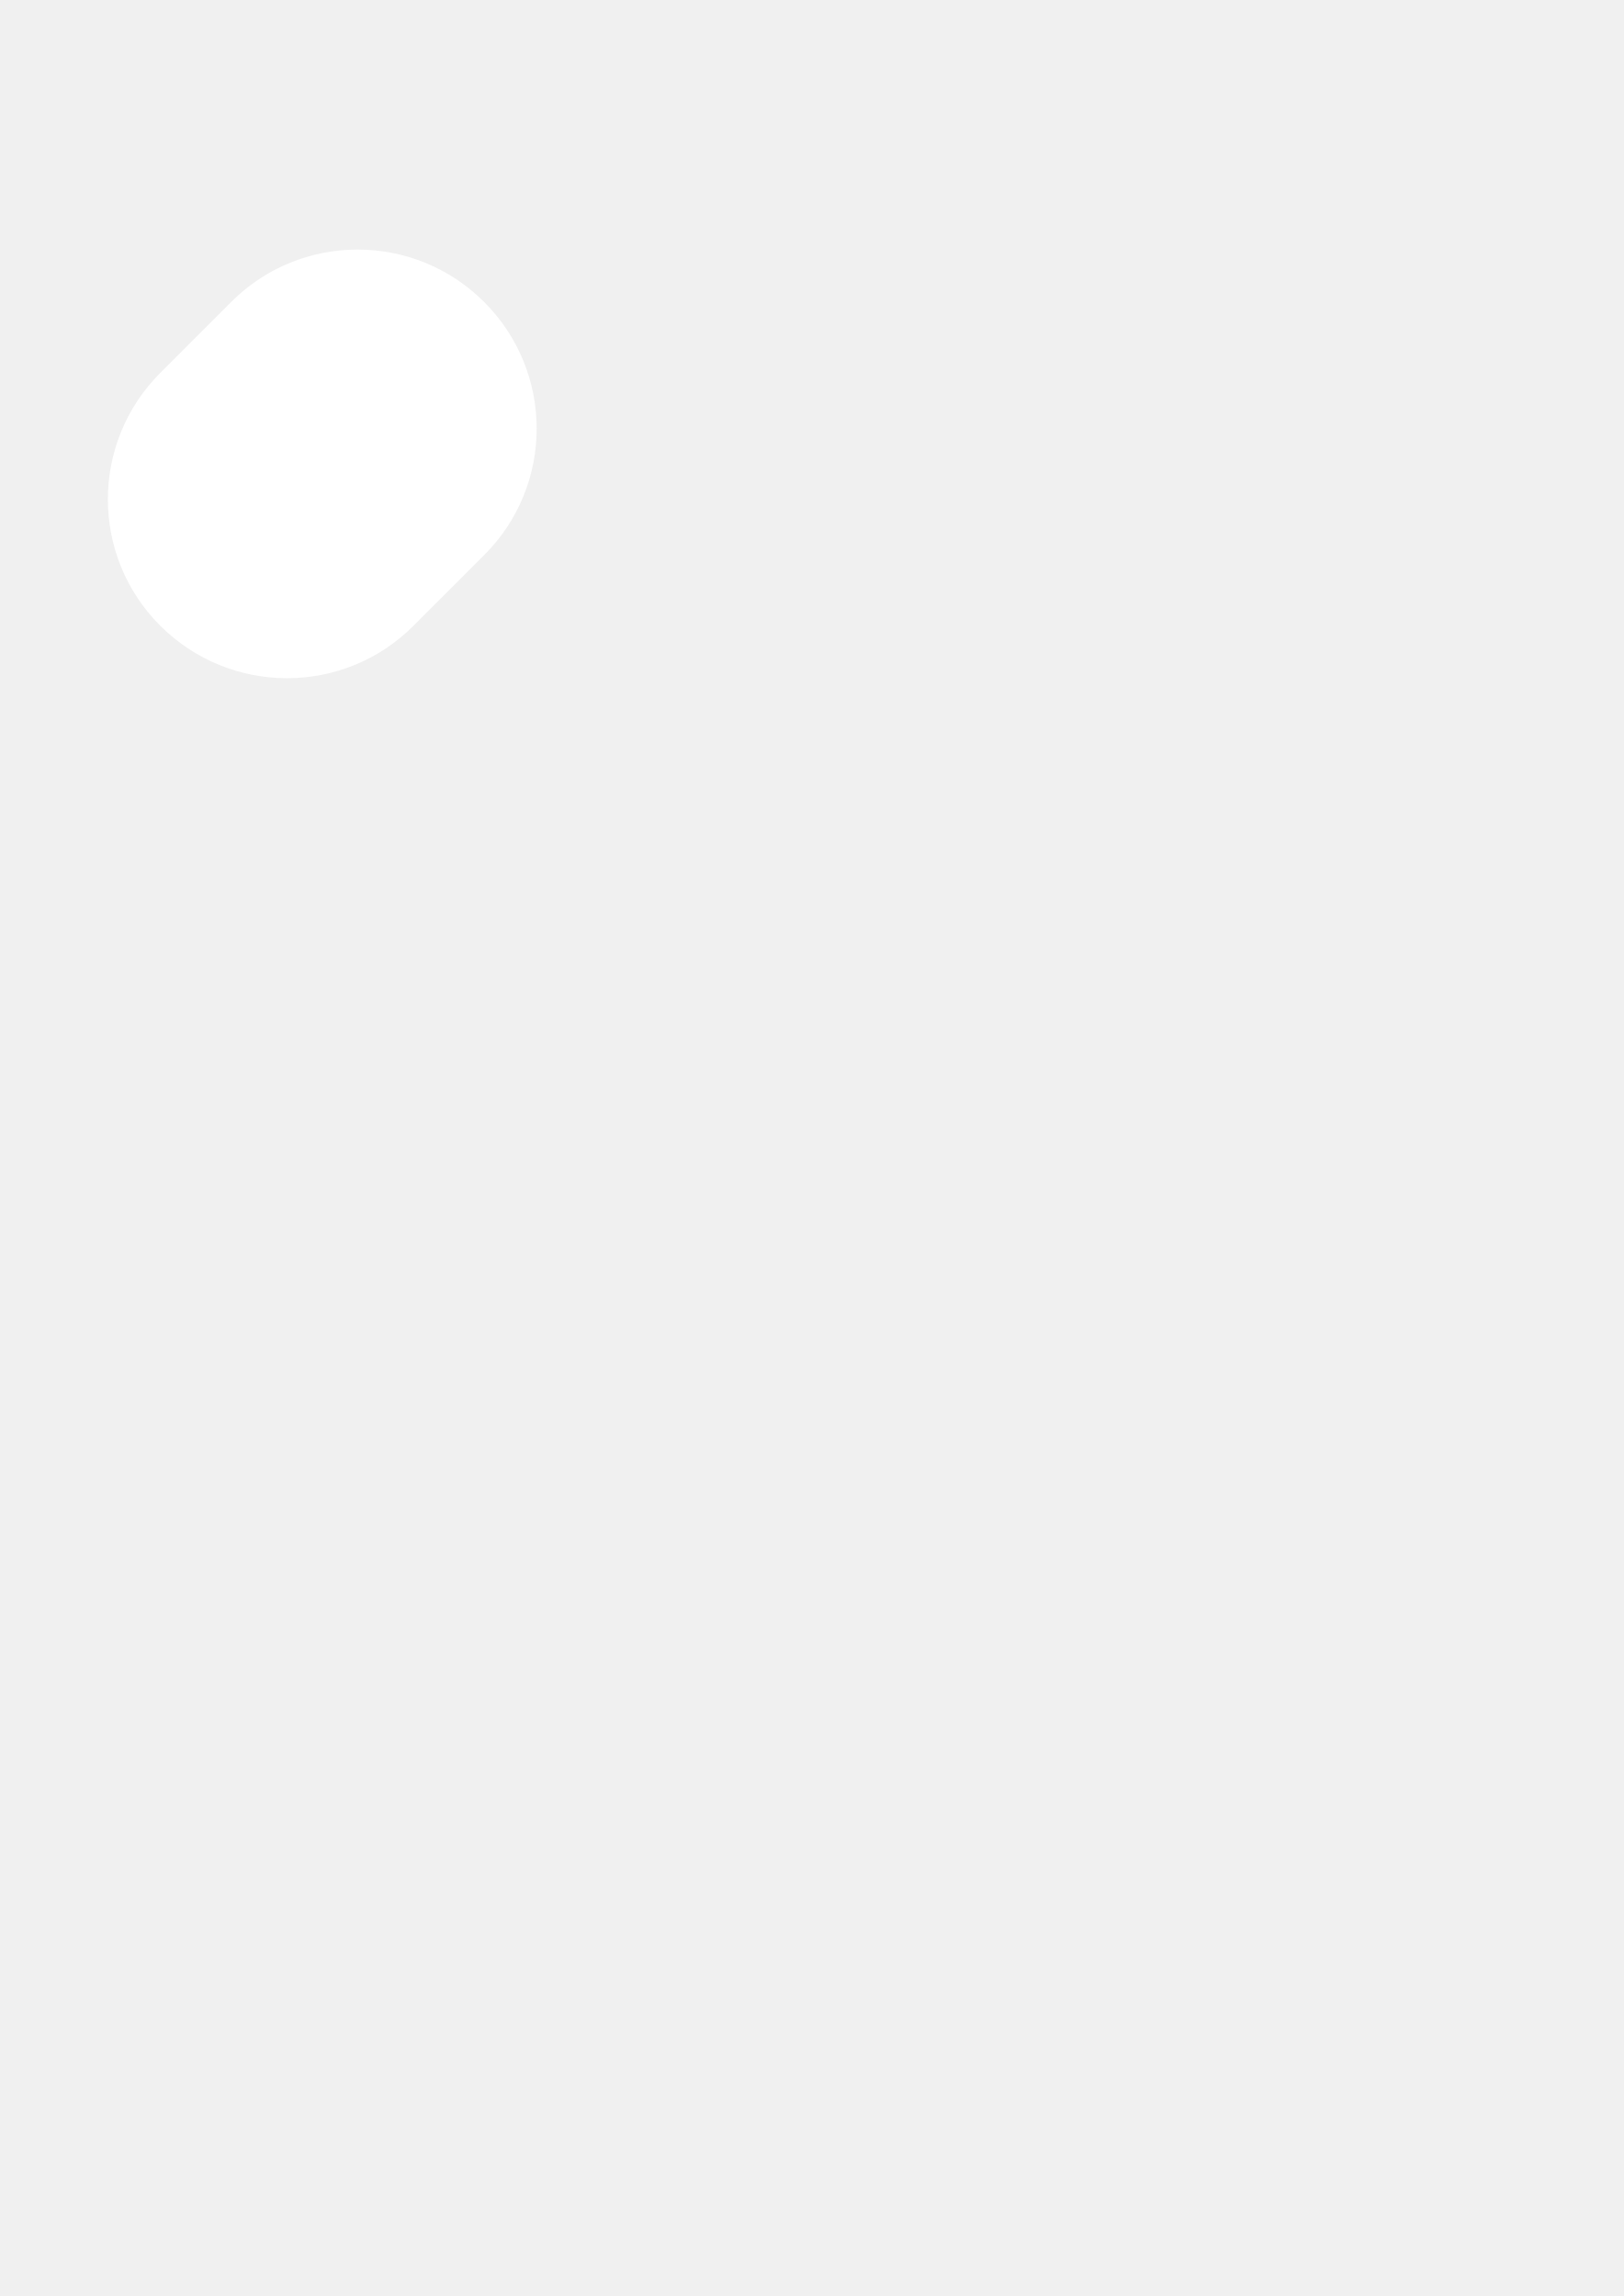
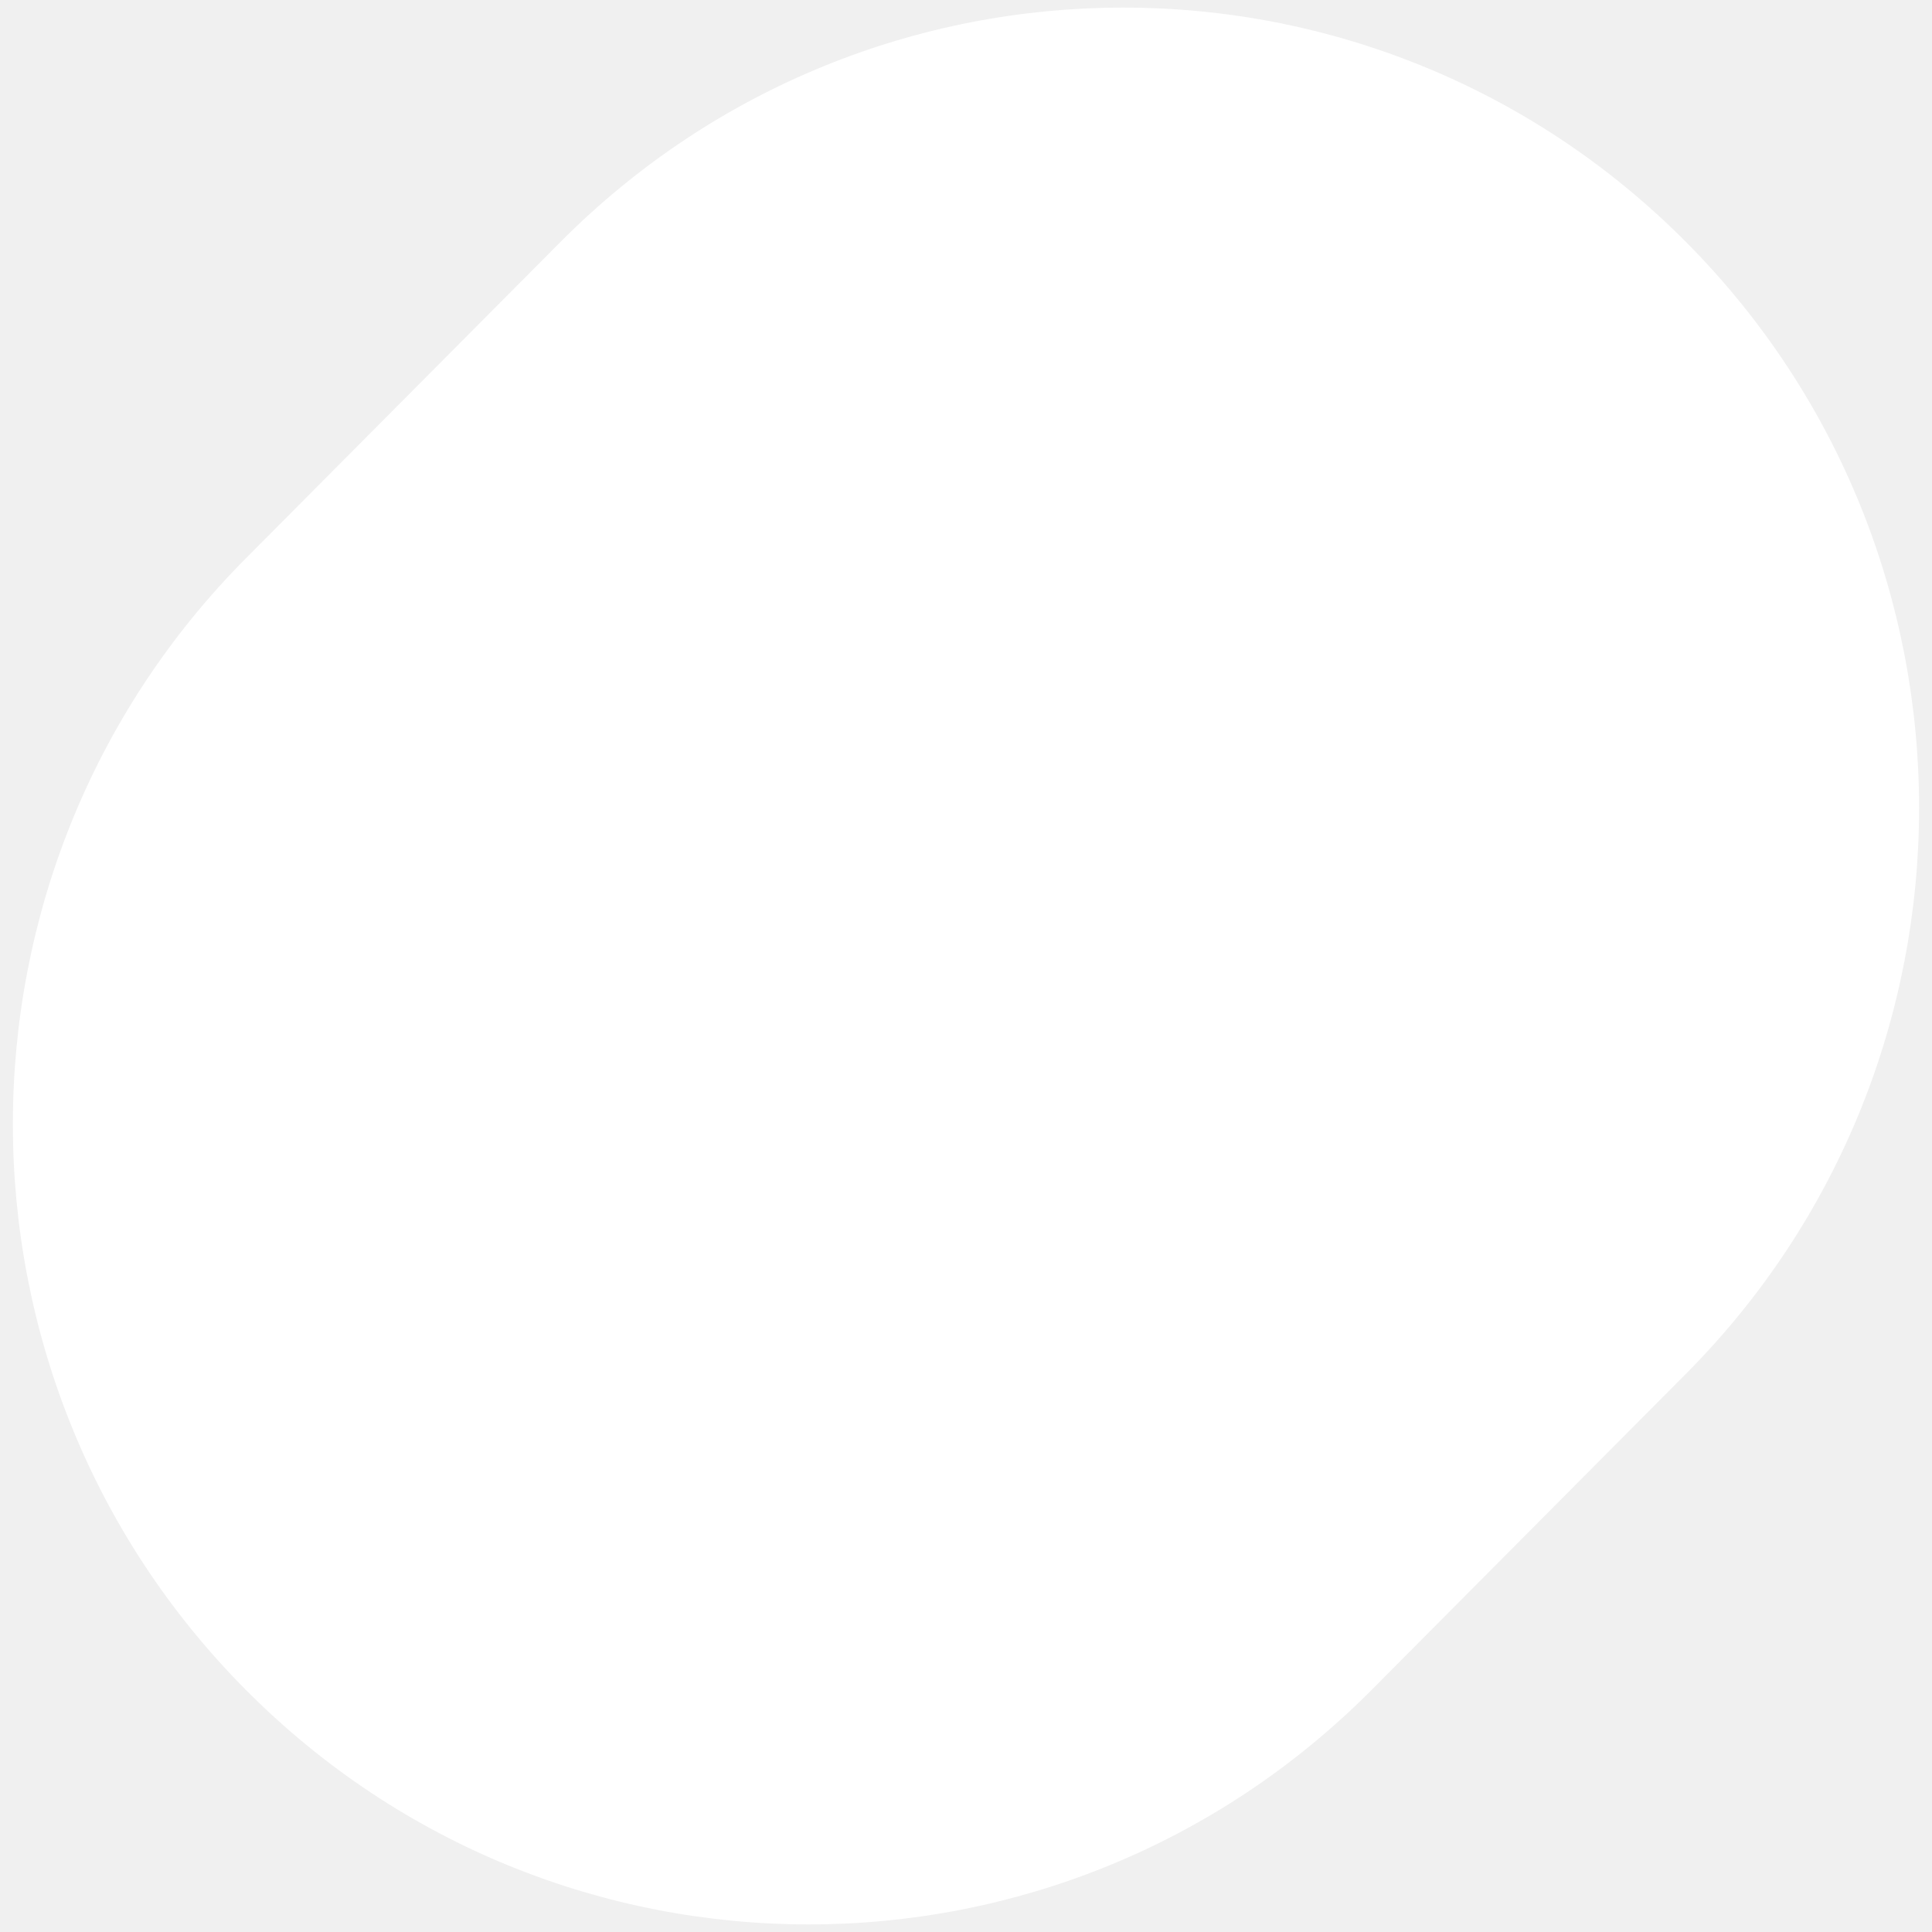
- <svg xmlns="http://www.w3.org/2000/svg" width="210mm" height="297mm" viewBox="0 0 210 297" version="1.1" id="svg1075">
-   <defs id="defs1072" />
-   <g id="layer1">
-     <path class="st0" d="m 62.622,39.069 v 0 c -9.049,-9.049 -23.707,-9.049 -32.729,0 l -9.155,9.155 c -9.049,9.049 -9.049,23.707 0,32.729 9.049,9.022 23.707,9.049 32.729,0 l 9.155,-9.155 c 9.049,-9.022 9.049,-23.68 0,-32.729" id="path4" style="fill:#ffffff;stroke-width:0.265" />
+ <svg xmlns="http://www.w3.org/2000/svg" width="48" height="48" style="" version="1.1">
+   <rect id="backgroundrect" class="" width="100%" height="100%" fill="none" style="" />
+   <g class="currentLayer" style="">
+     <g class="">
+       <path class="" d="m41.888 6.012c-7.722-7.765-20.241-7.765-27.964 0l-7.813 7.857c-7.722 7.765-7.722 20.354 0 28.119s20.242 7.765 27.964 0l7.813-7.857c7.722-7.765 7.722-20.354 0-28.119" fill="#fff" />
+     </g>
  </g>
</svg>
